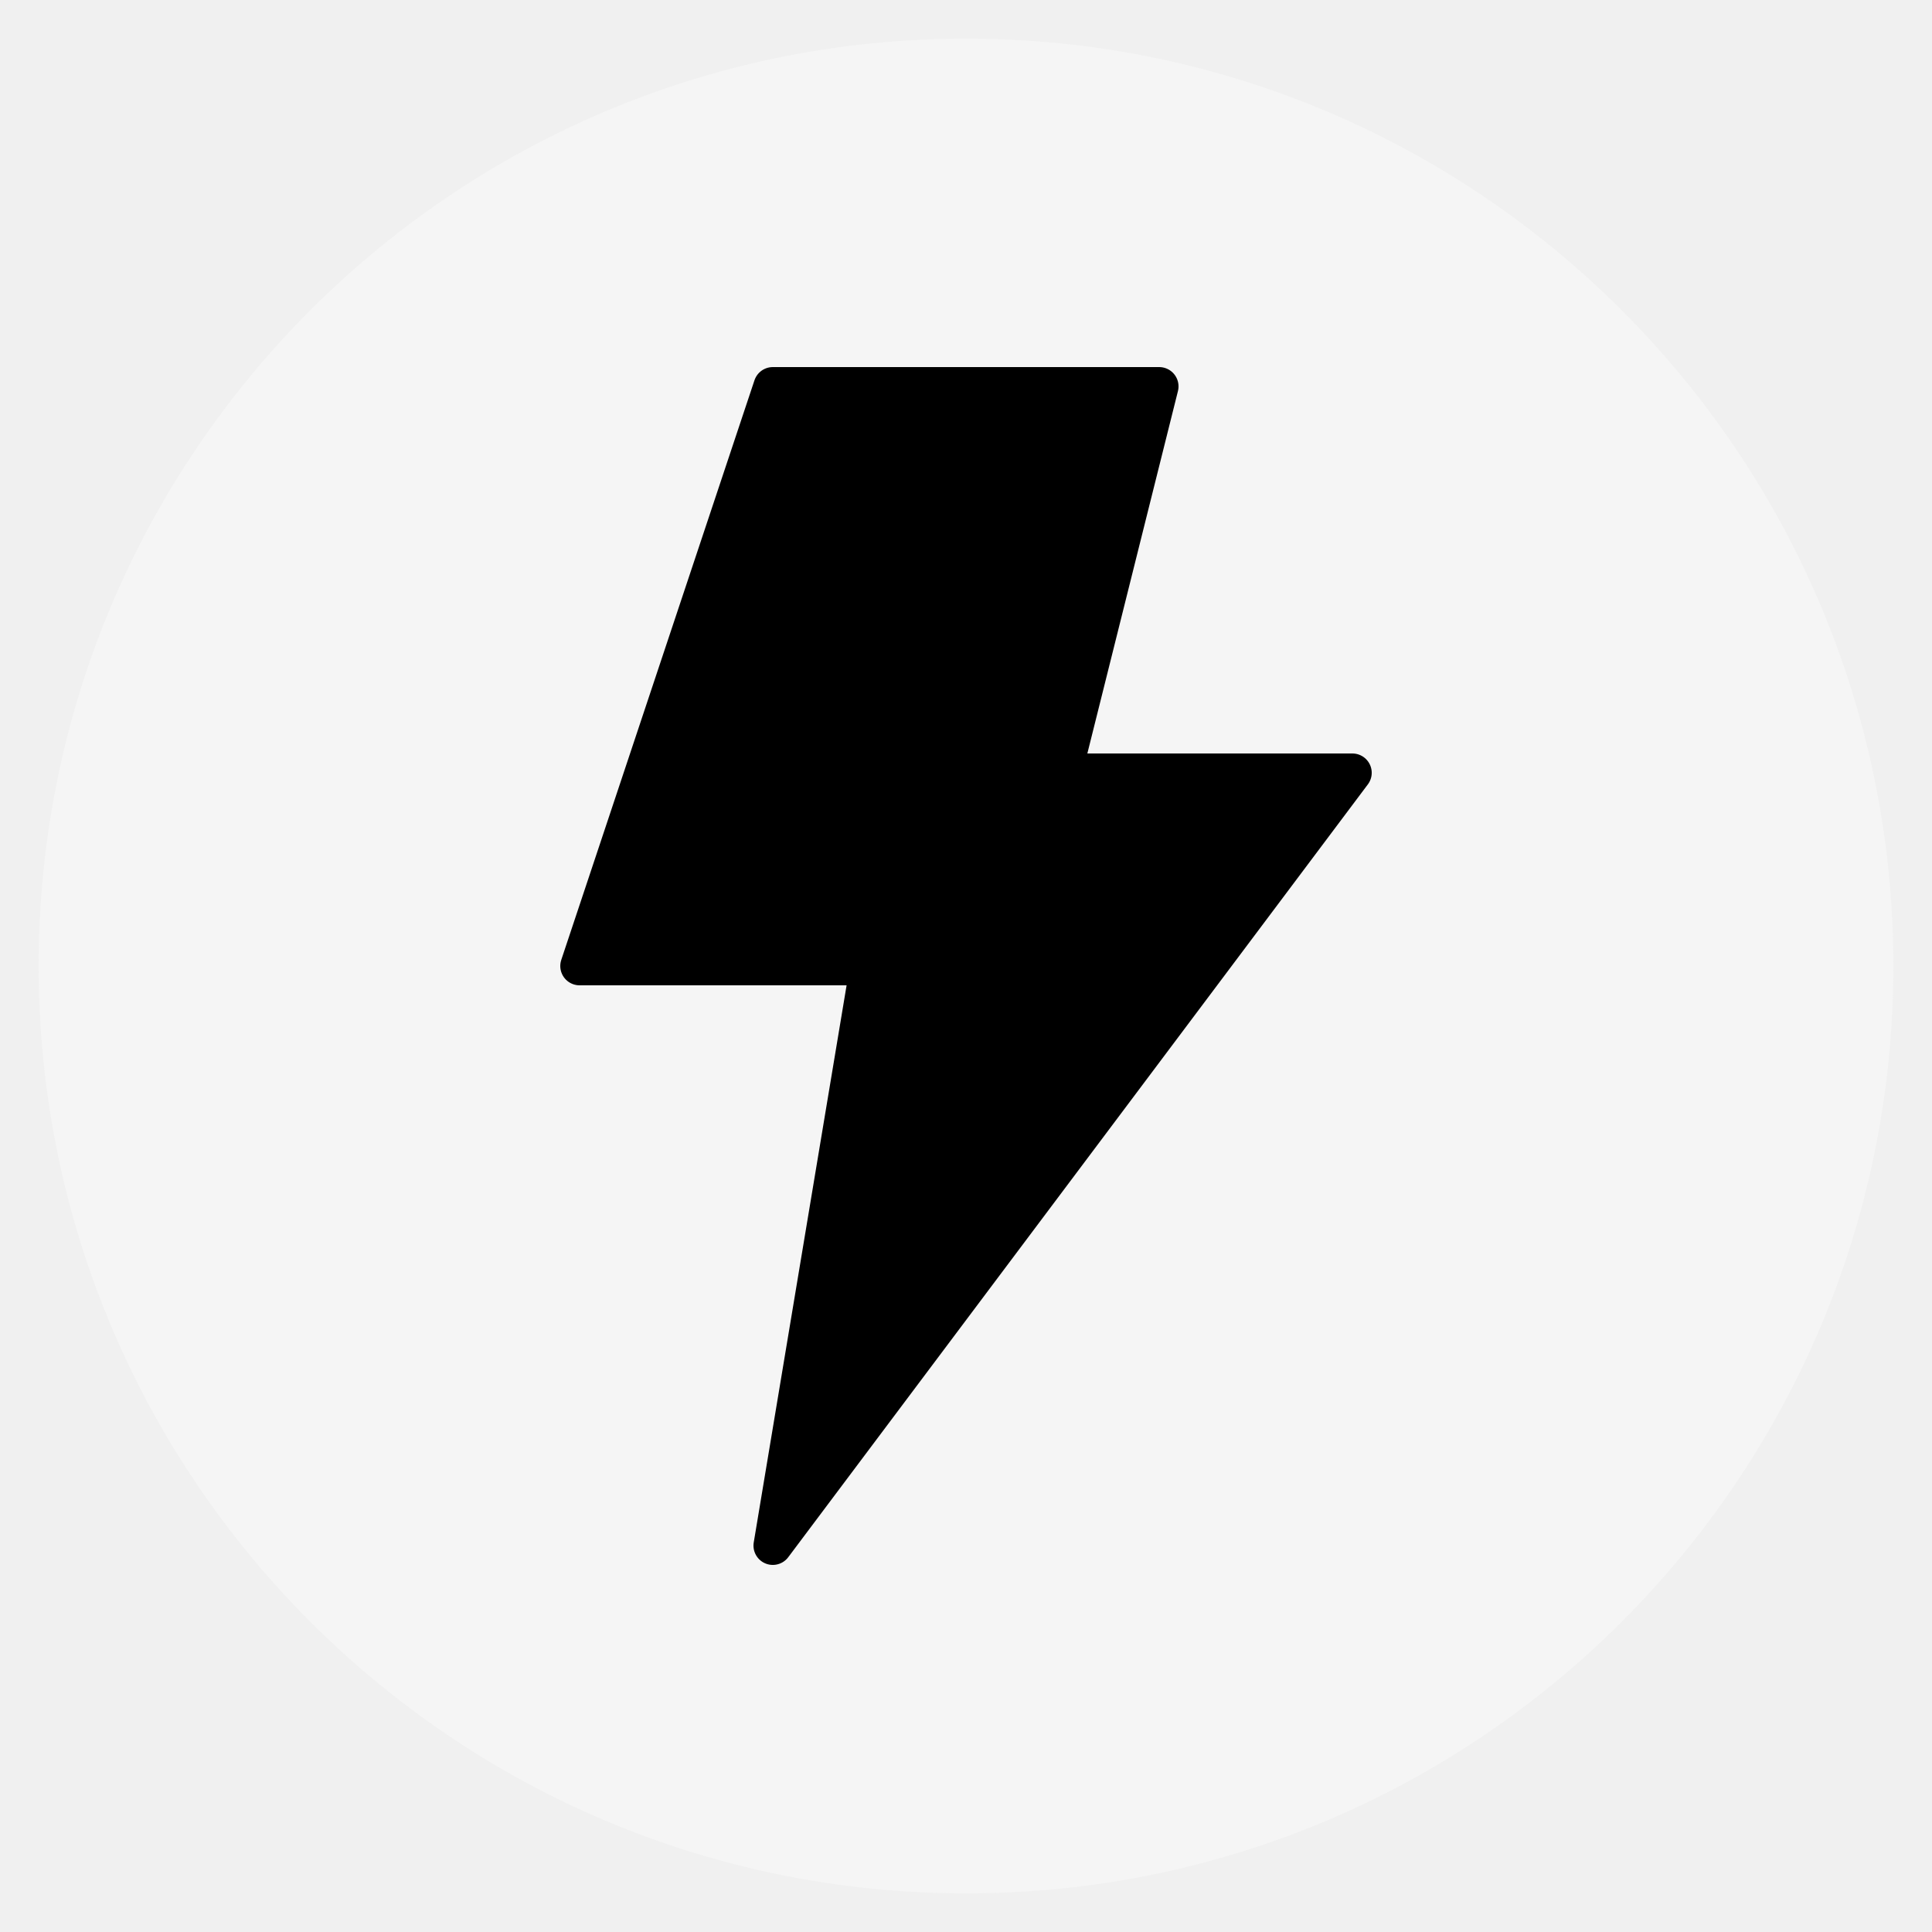
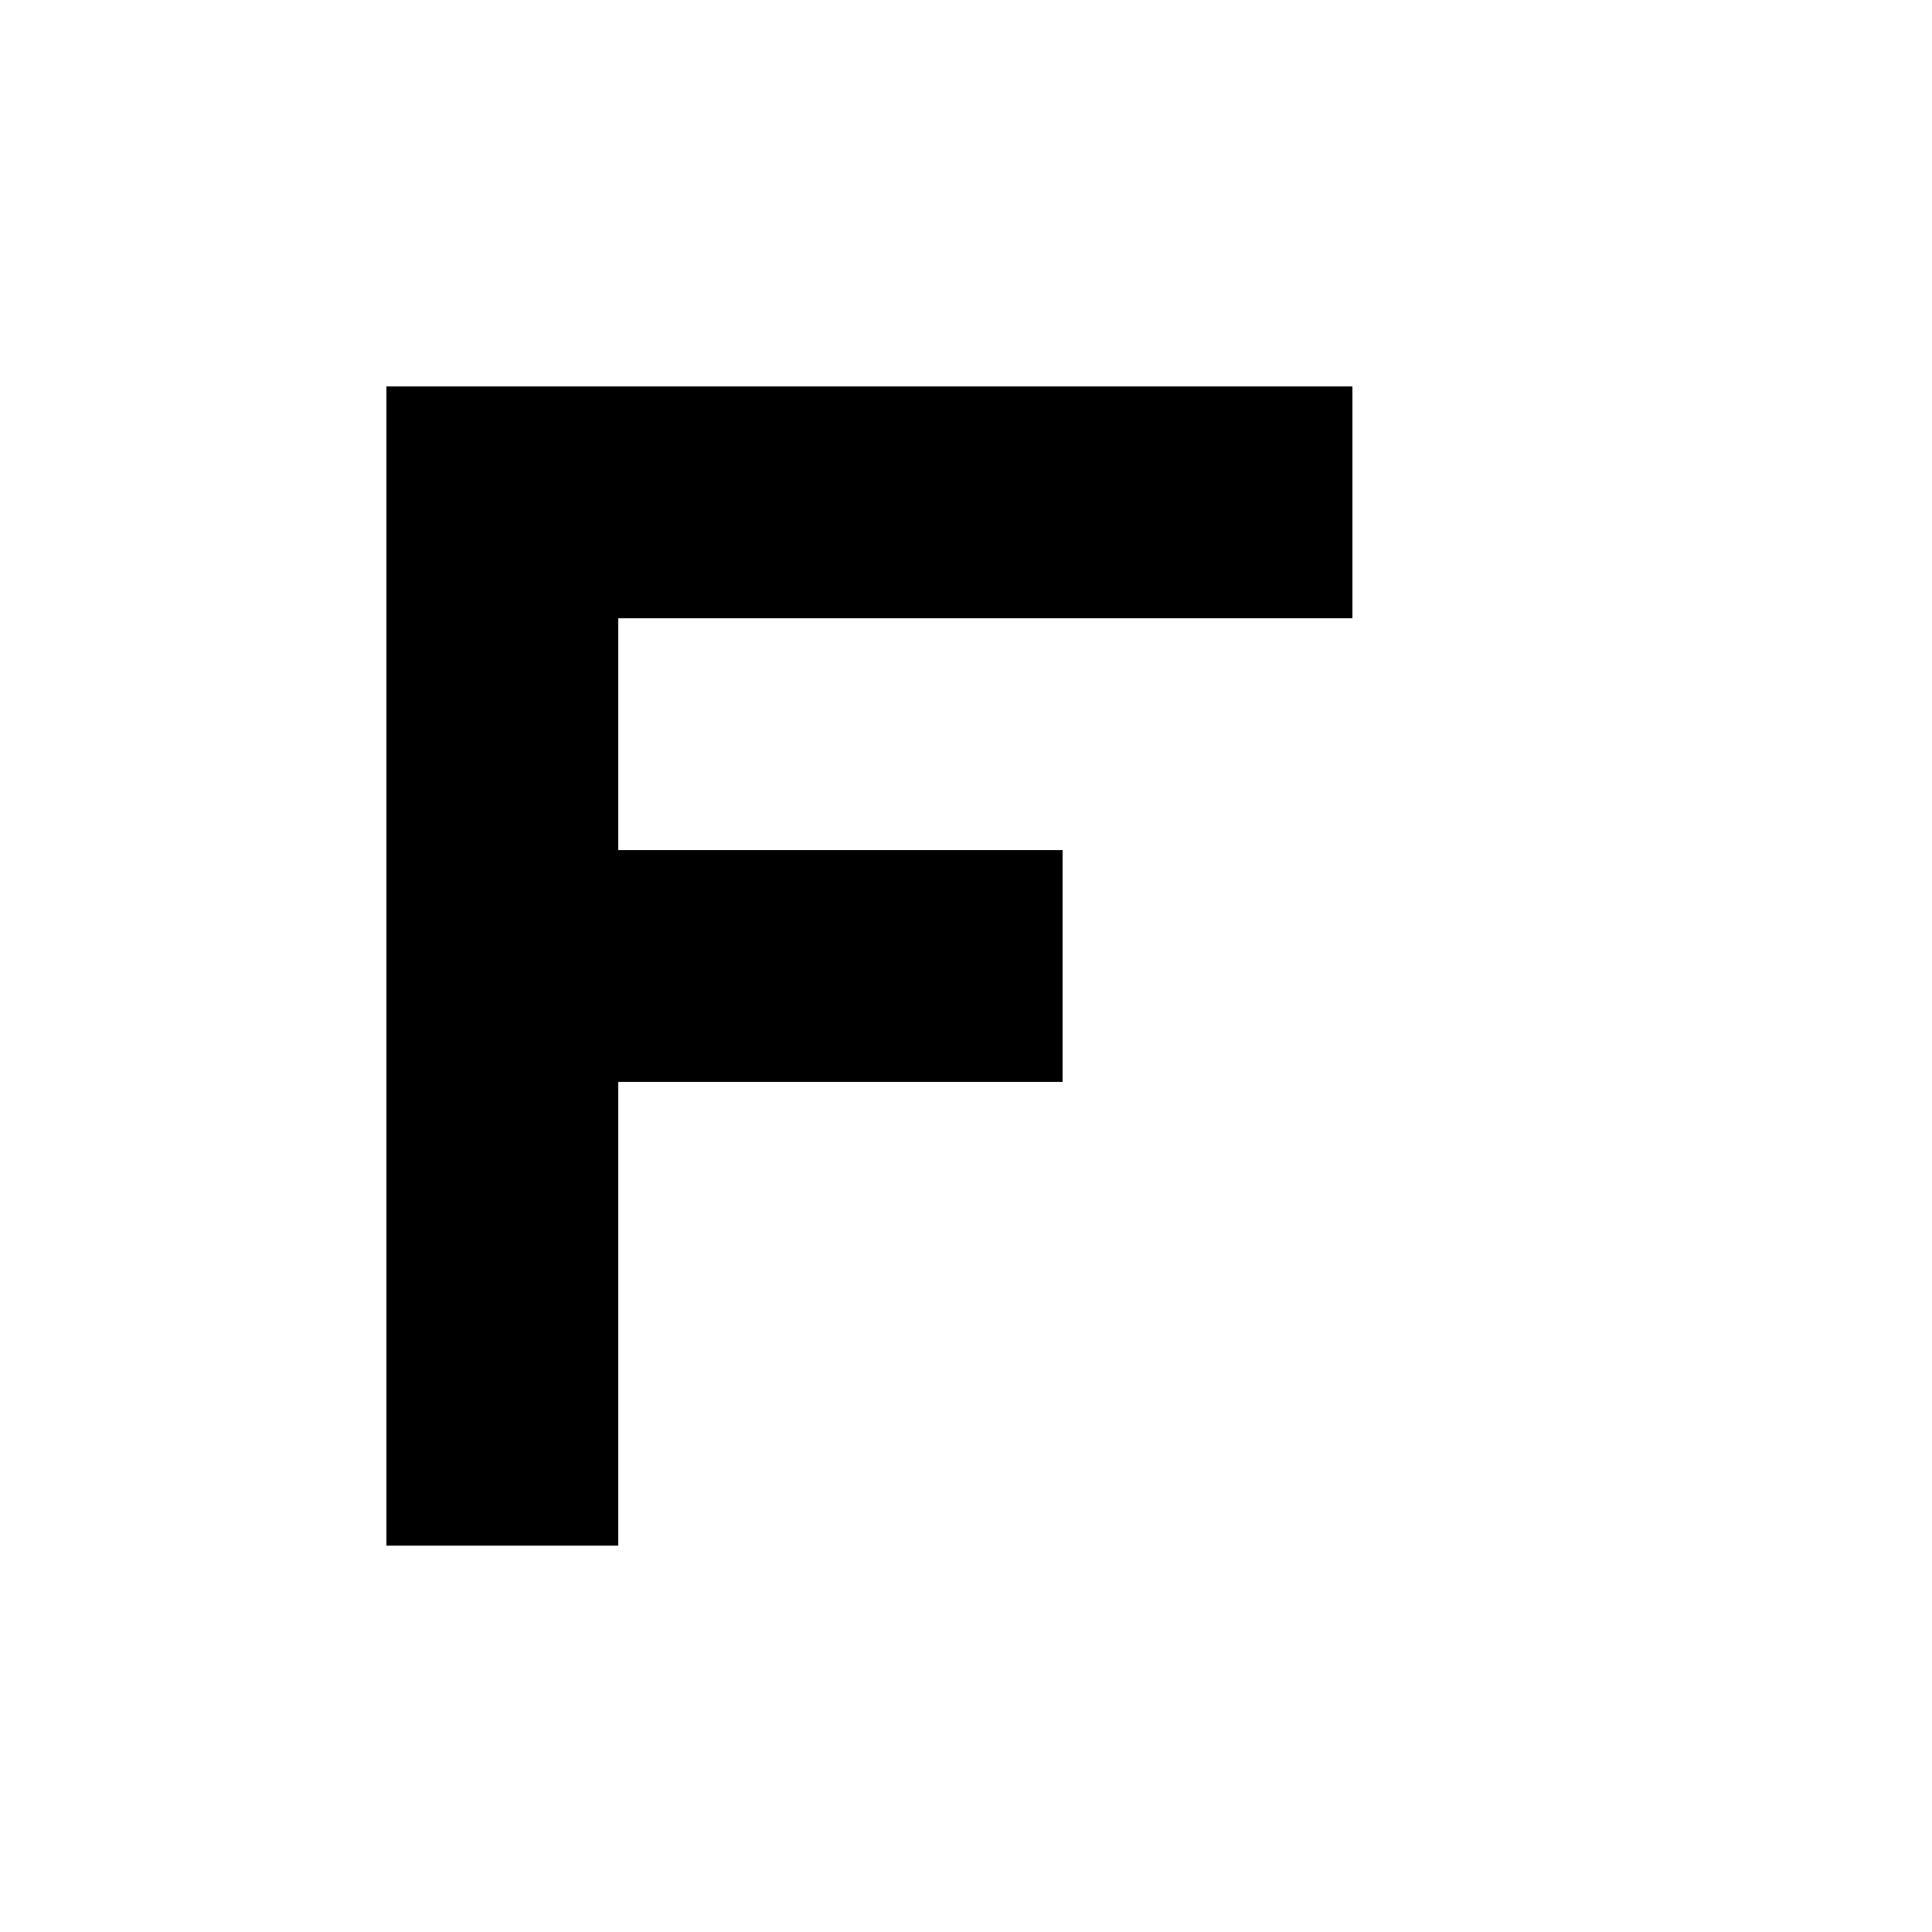
<svg xmlns="http://www.w3.org/2000/svg" viewBox="0 0 100 100">
-   <circle cx="50" cy="50" r="48" fill="#f5f5f5" />
-   <path d="M 40 20 L 30 50 L 45 50 L 40 80 L 70 40 L 55 40 L 60 20 Z" fill="#000000" stroke="#000000" stroke-width="2" stroke-linejoin="round" />
+   <rect width="100" height="100" fill="#ffffff" />
+   <rect x="20" y="20" width="12" height="60" fill="#000000" />
+   <rect x="20" y="20" width="50" height="12" fill="#000000" />
+   <rect x="20" y="44" width="35" height="12" fill="#000000" />
</svg>
